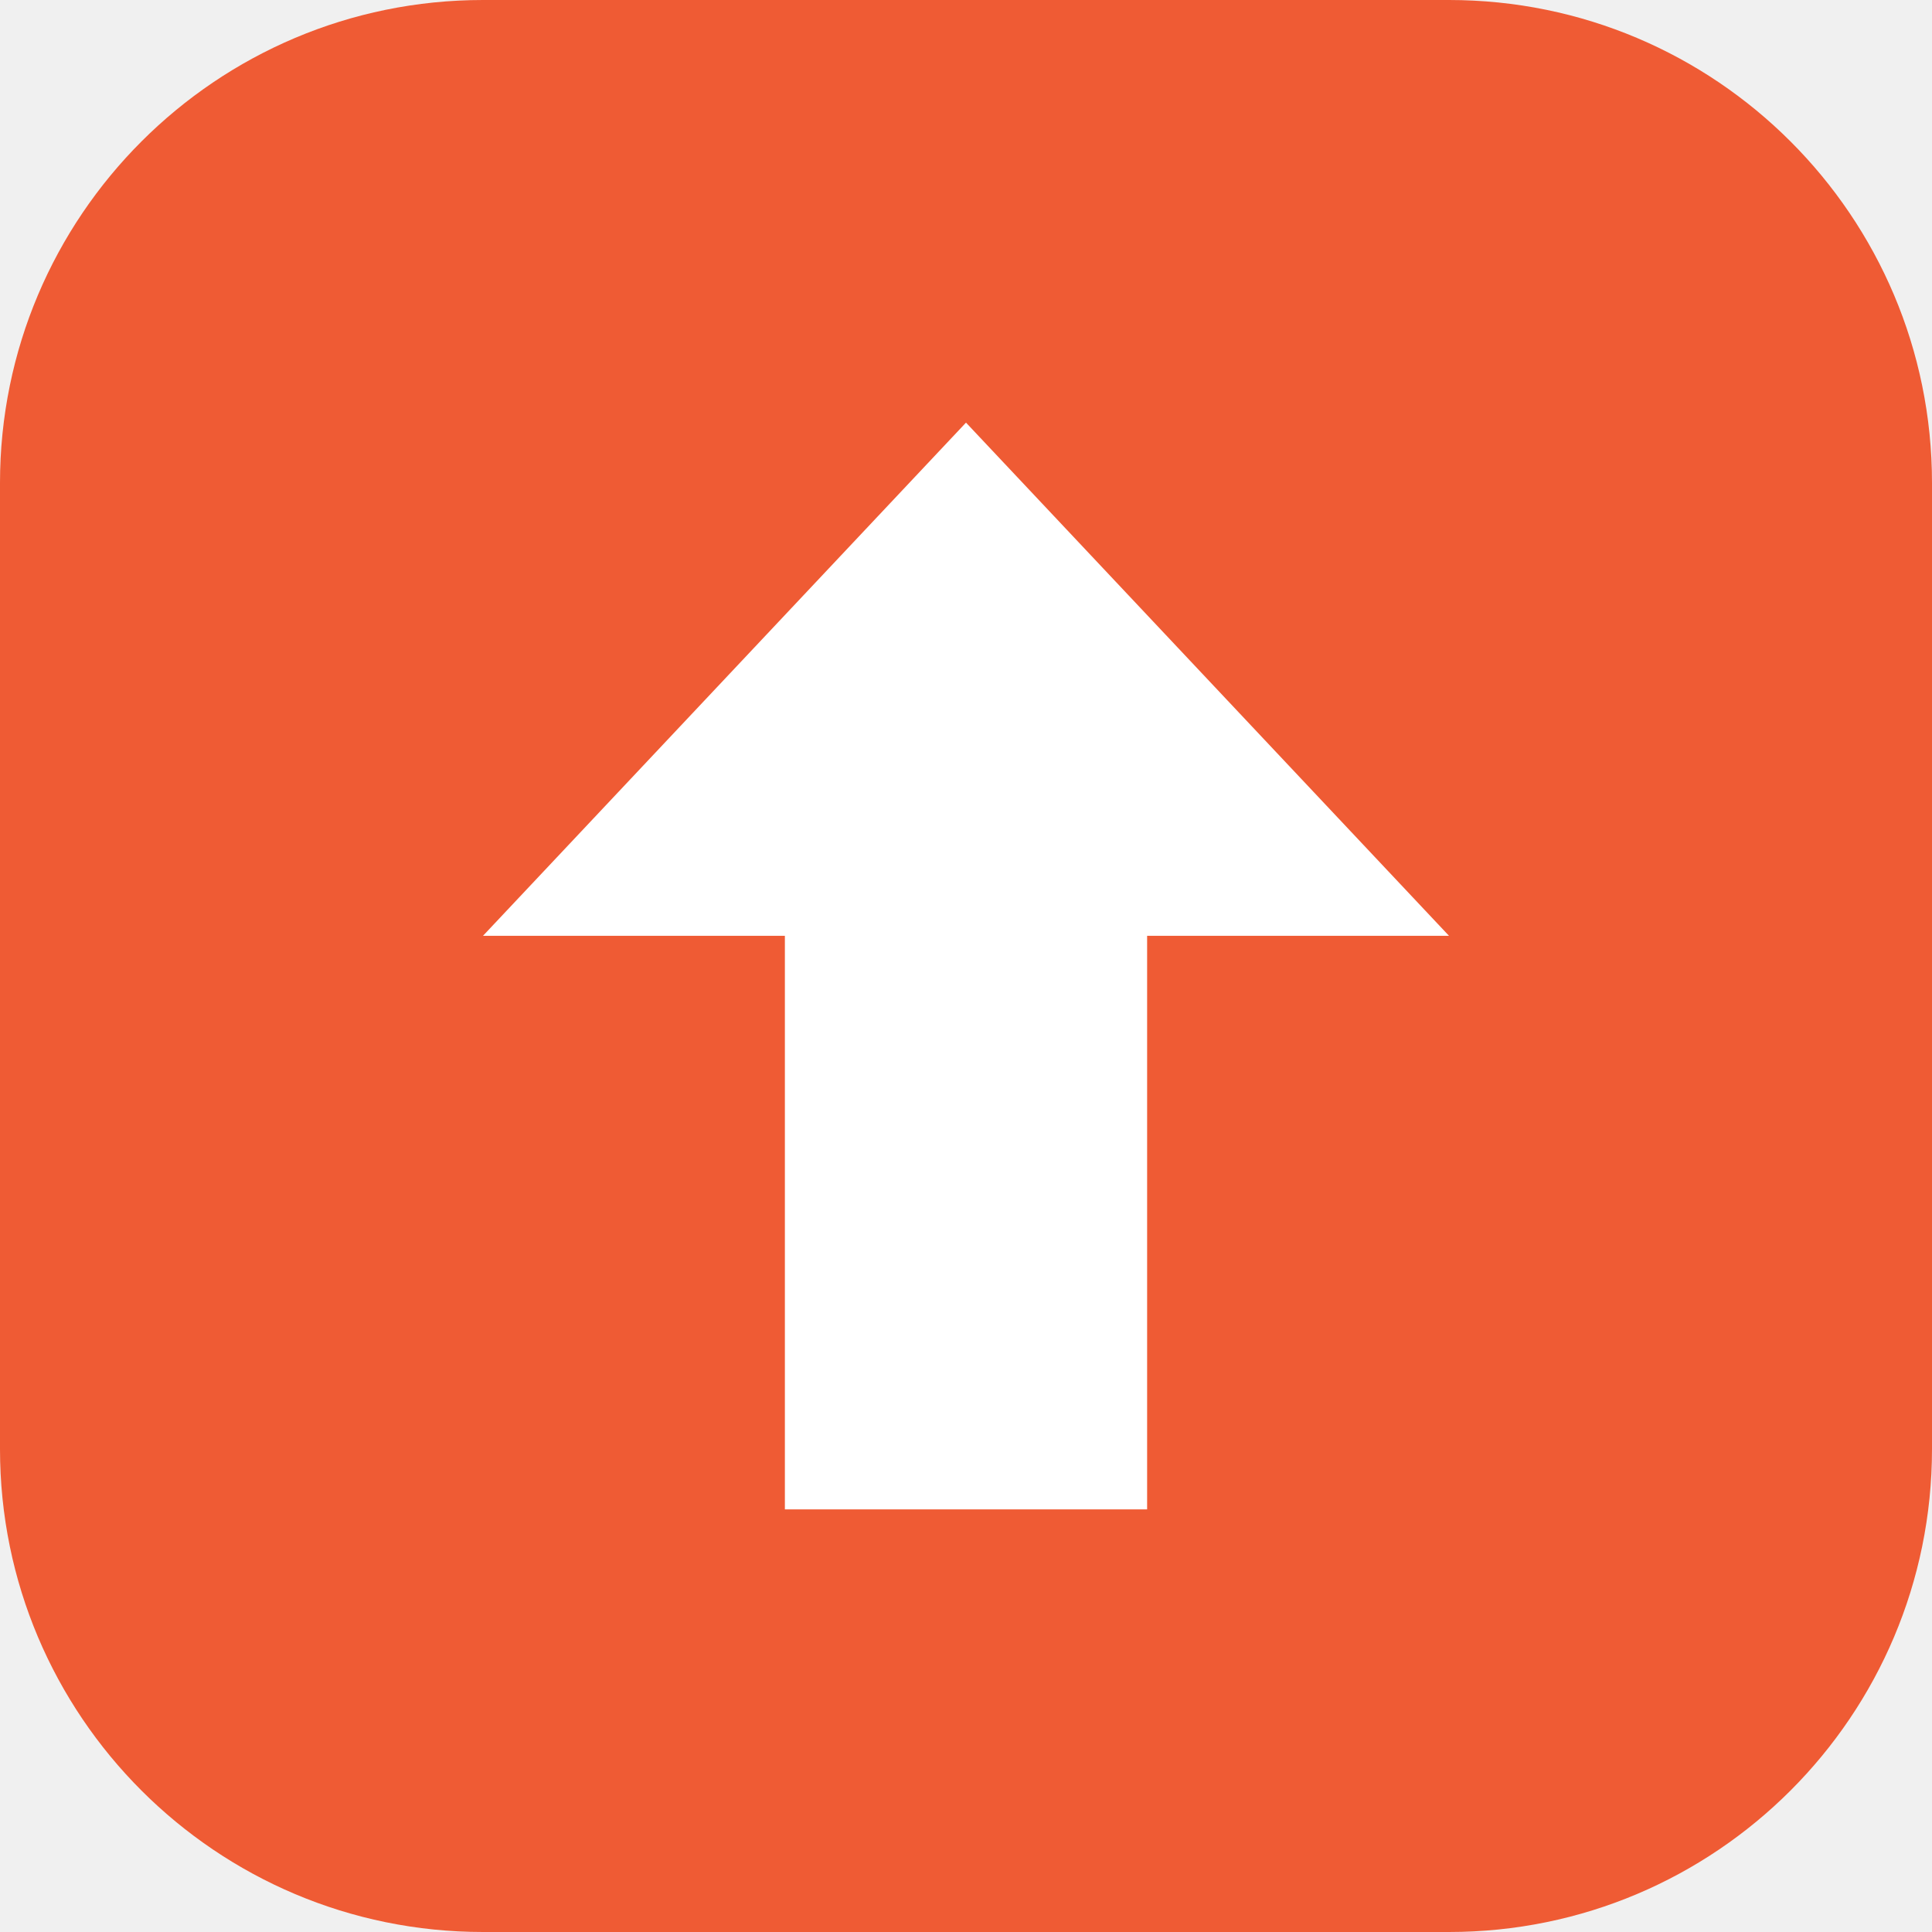
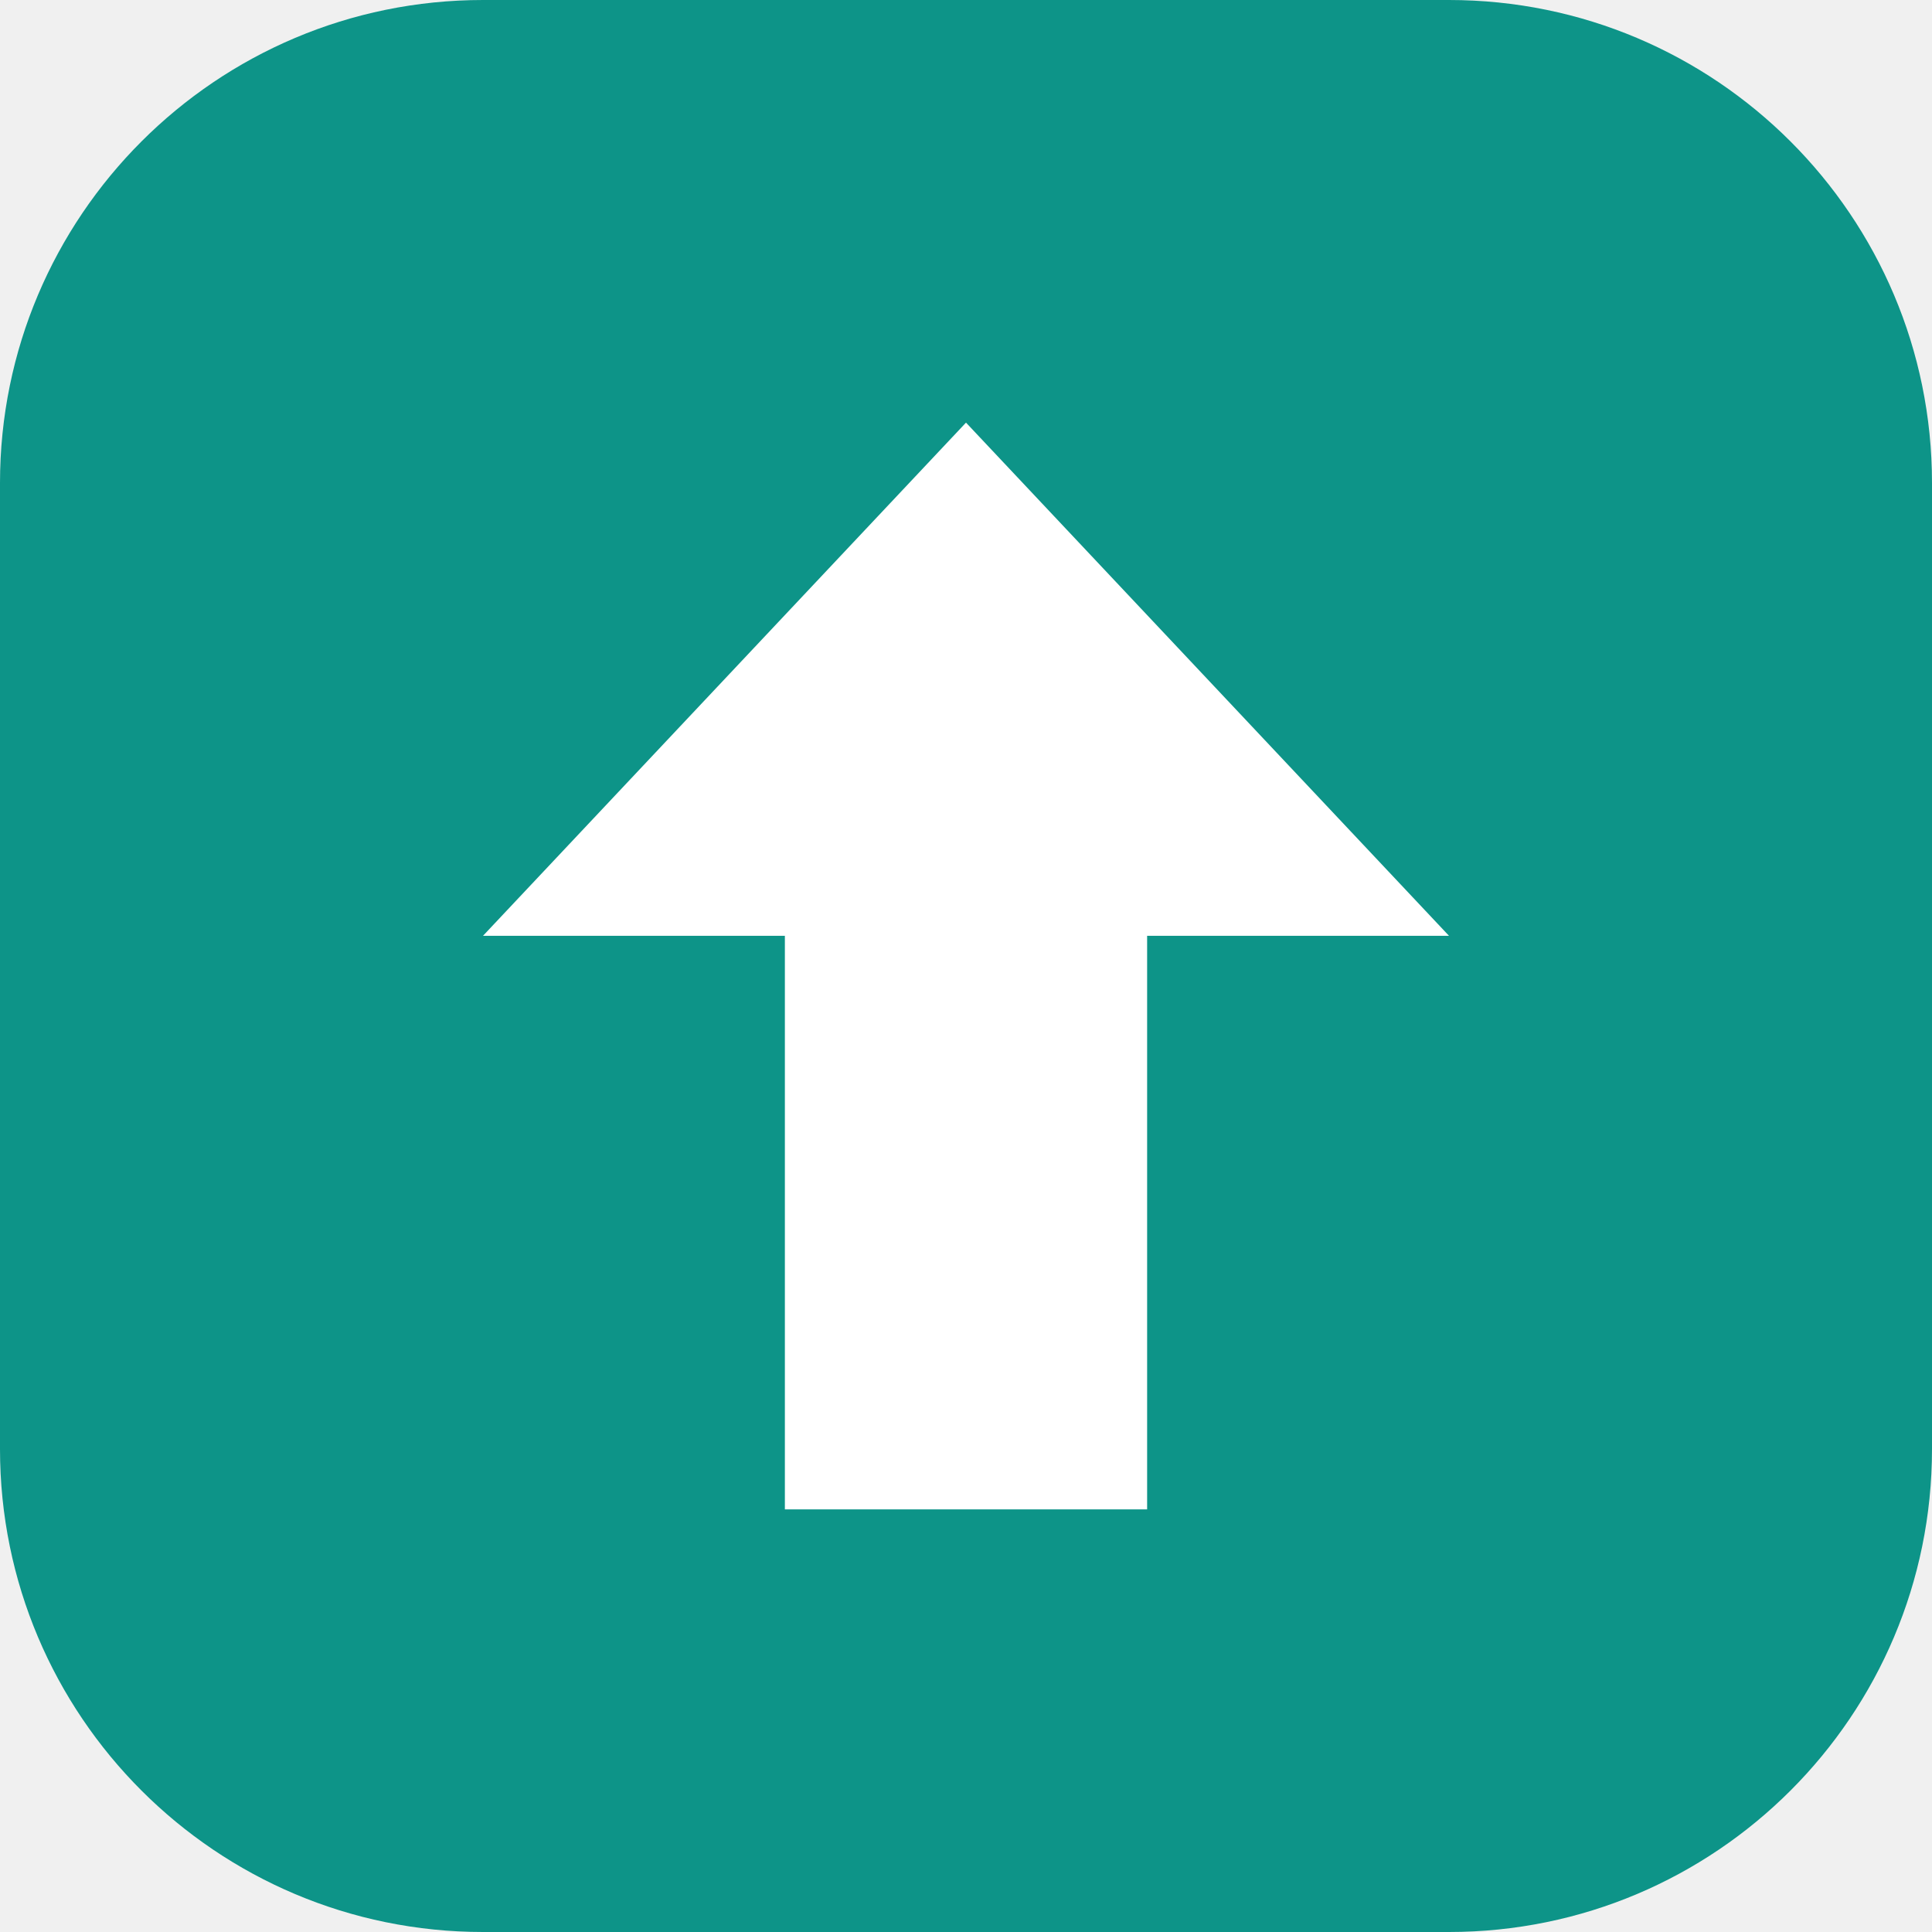
<svg xmlns="http://www.w3.org/2000/svg" width="32" height="32" viewBox="0 0 32 32" fill="none">
-   <rect width="32" height="32" rx="8" fill="#ef5b34" />
+   <rect width="32" height="32" rx="8" fill="#0d9488" />
  <path d="M16 7 L24 15.5 H19 V25 H13 V15.5 H8 Z" fill="#fff" />
</svg>
